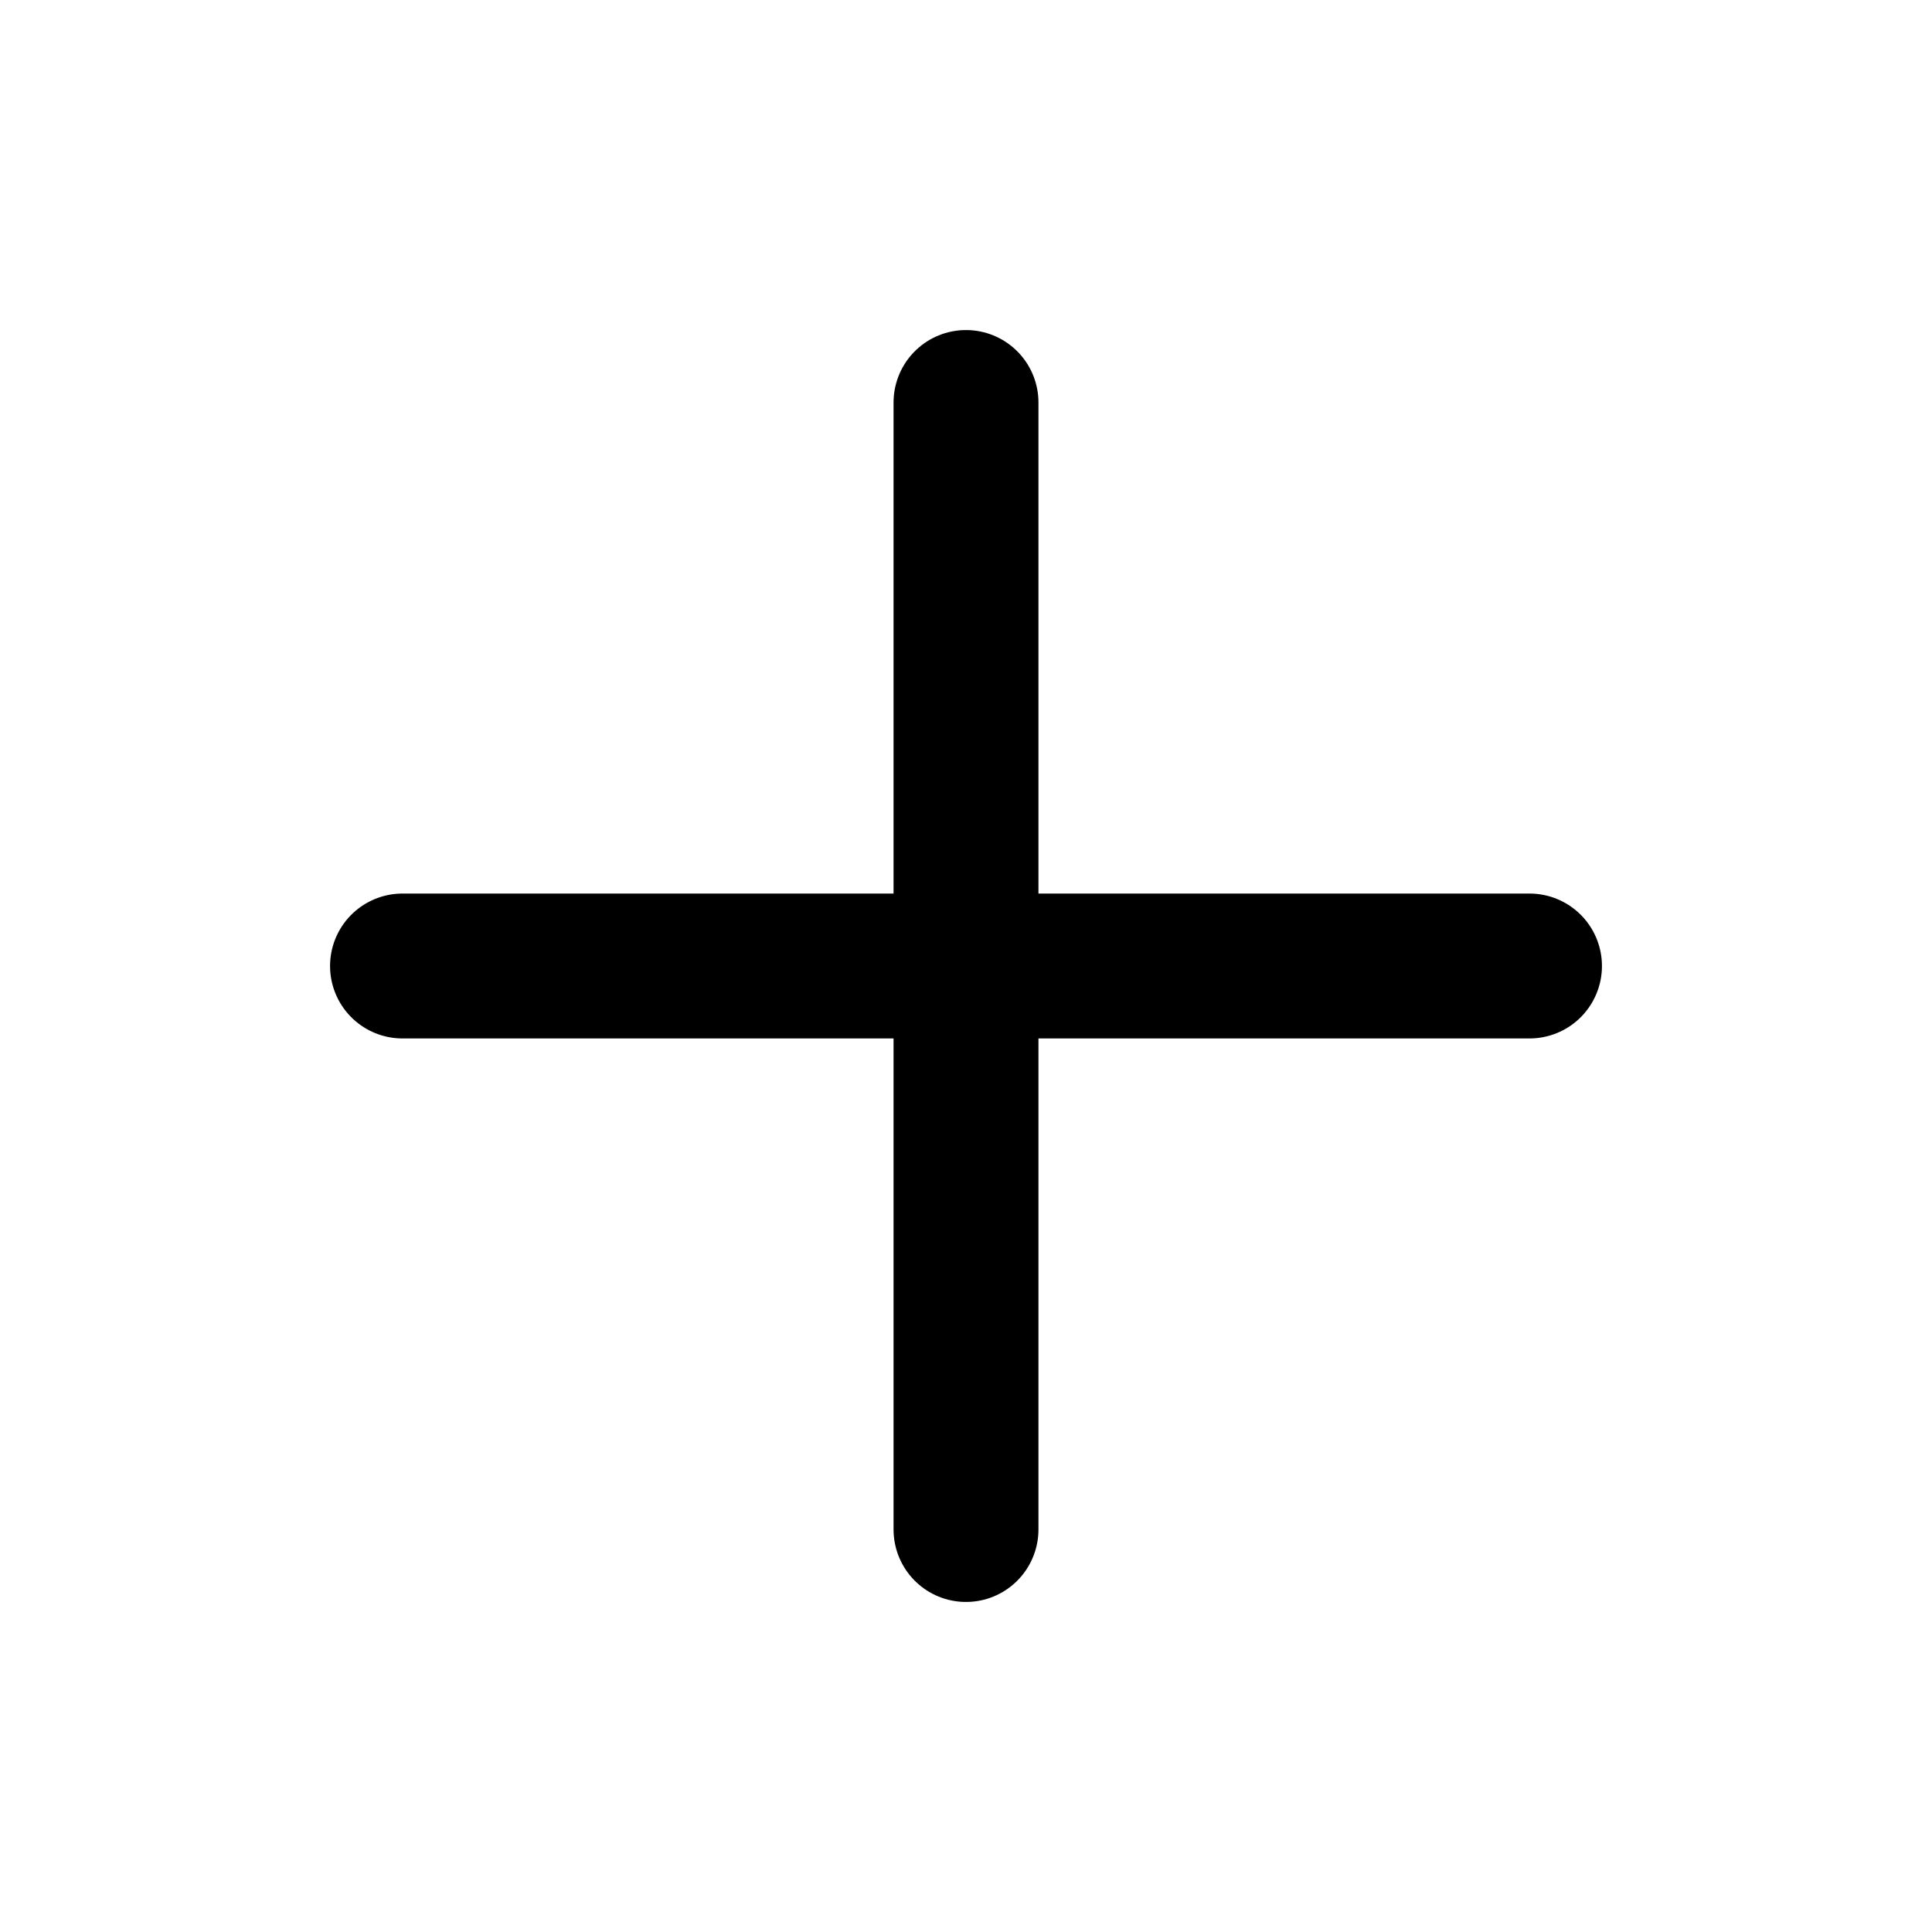
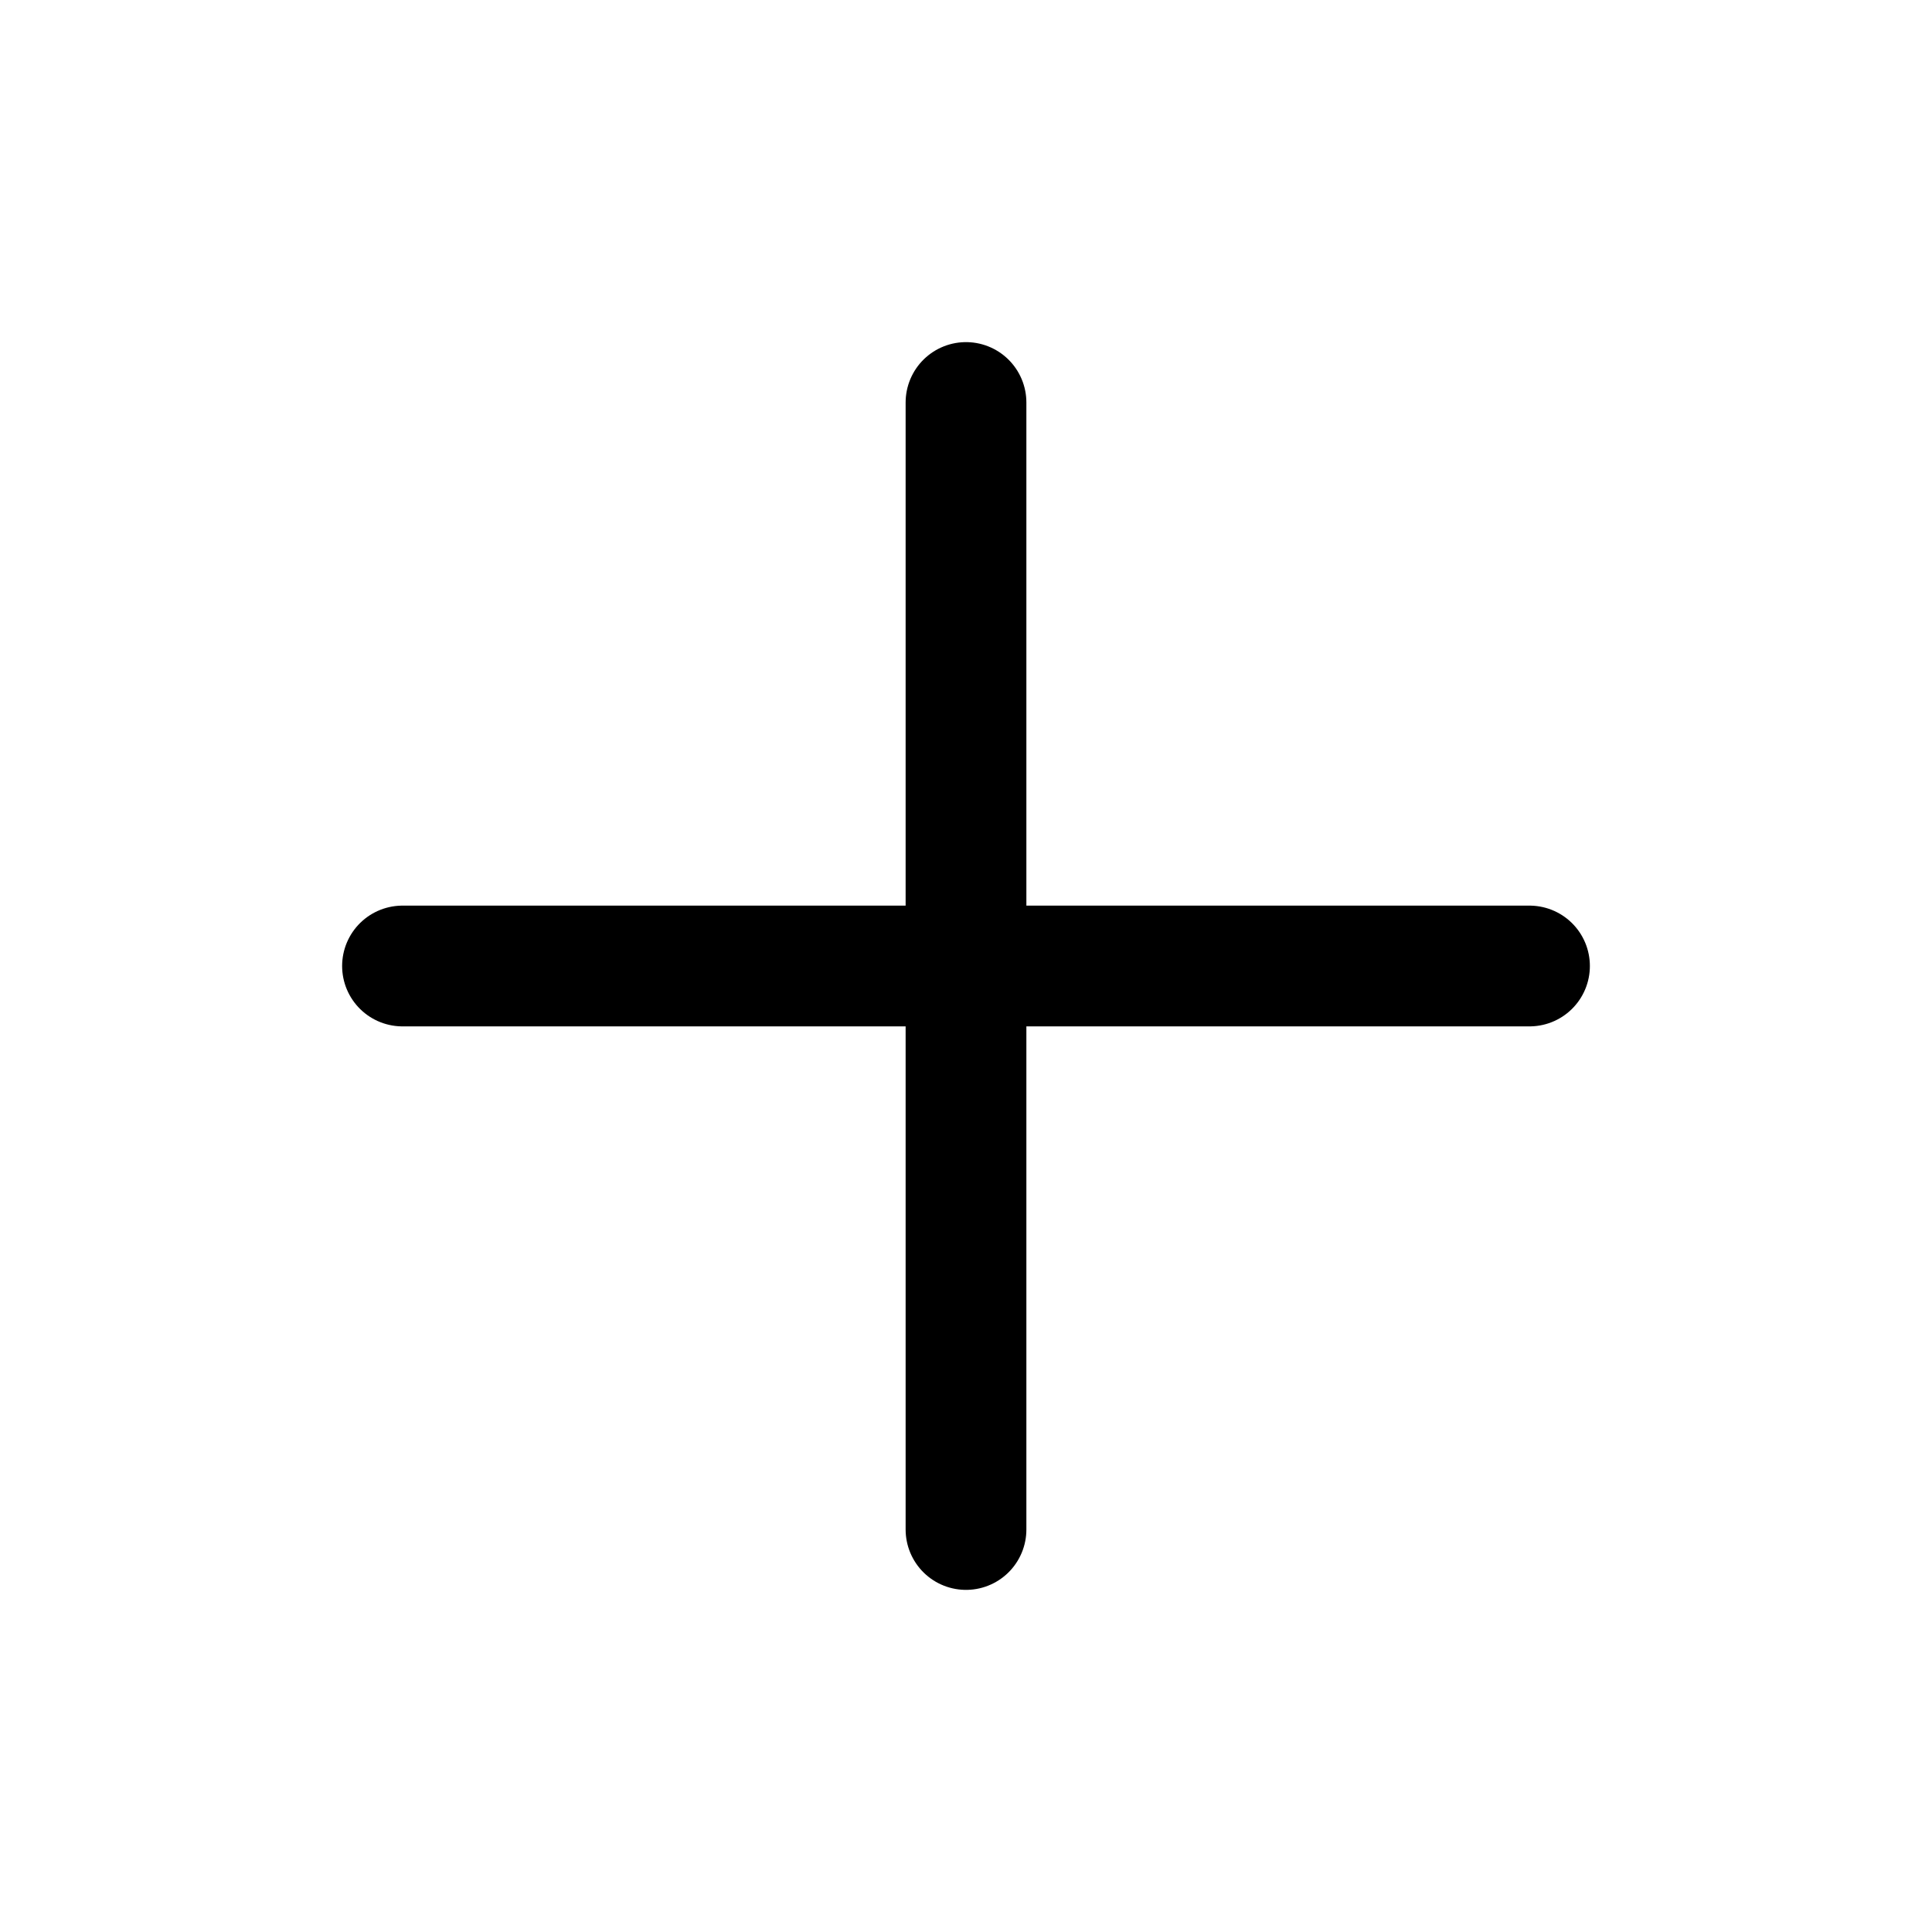
- <svg xmlns="http://www.w3.org/2000/svg" width="24" height="24" viewBox="0 0 24 24" fill="none" stroke="currentColor" stroke-width="1.8" stroke-linecap="round" stroke-linejoin="round">
-   <path d="M12 5v14M5 12h14" />
+ <svg xmlns="http://www.w3.org/2000/svg" class="lucide lucide-plus" width="24" height="24" viewBox="0 0 24 24" fill="none" stroke="currentColor" stroke-width="1.5" stroke-linecap="round" stroke-linejoin="round">
+   <path d="M5 12h14" />
+   <path d="M12 5v14" />
</svg>
